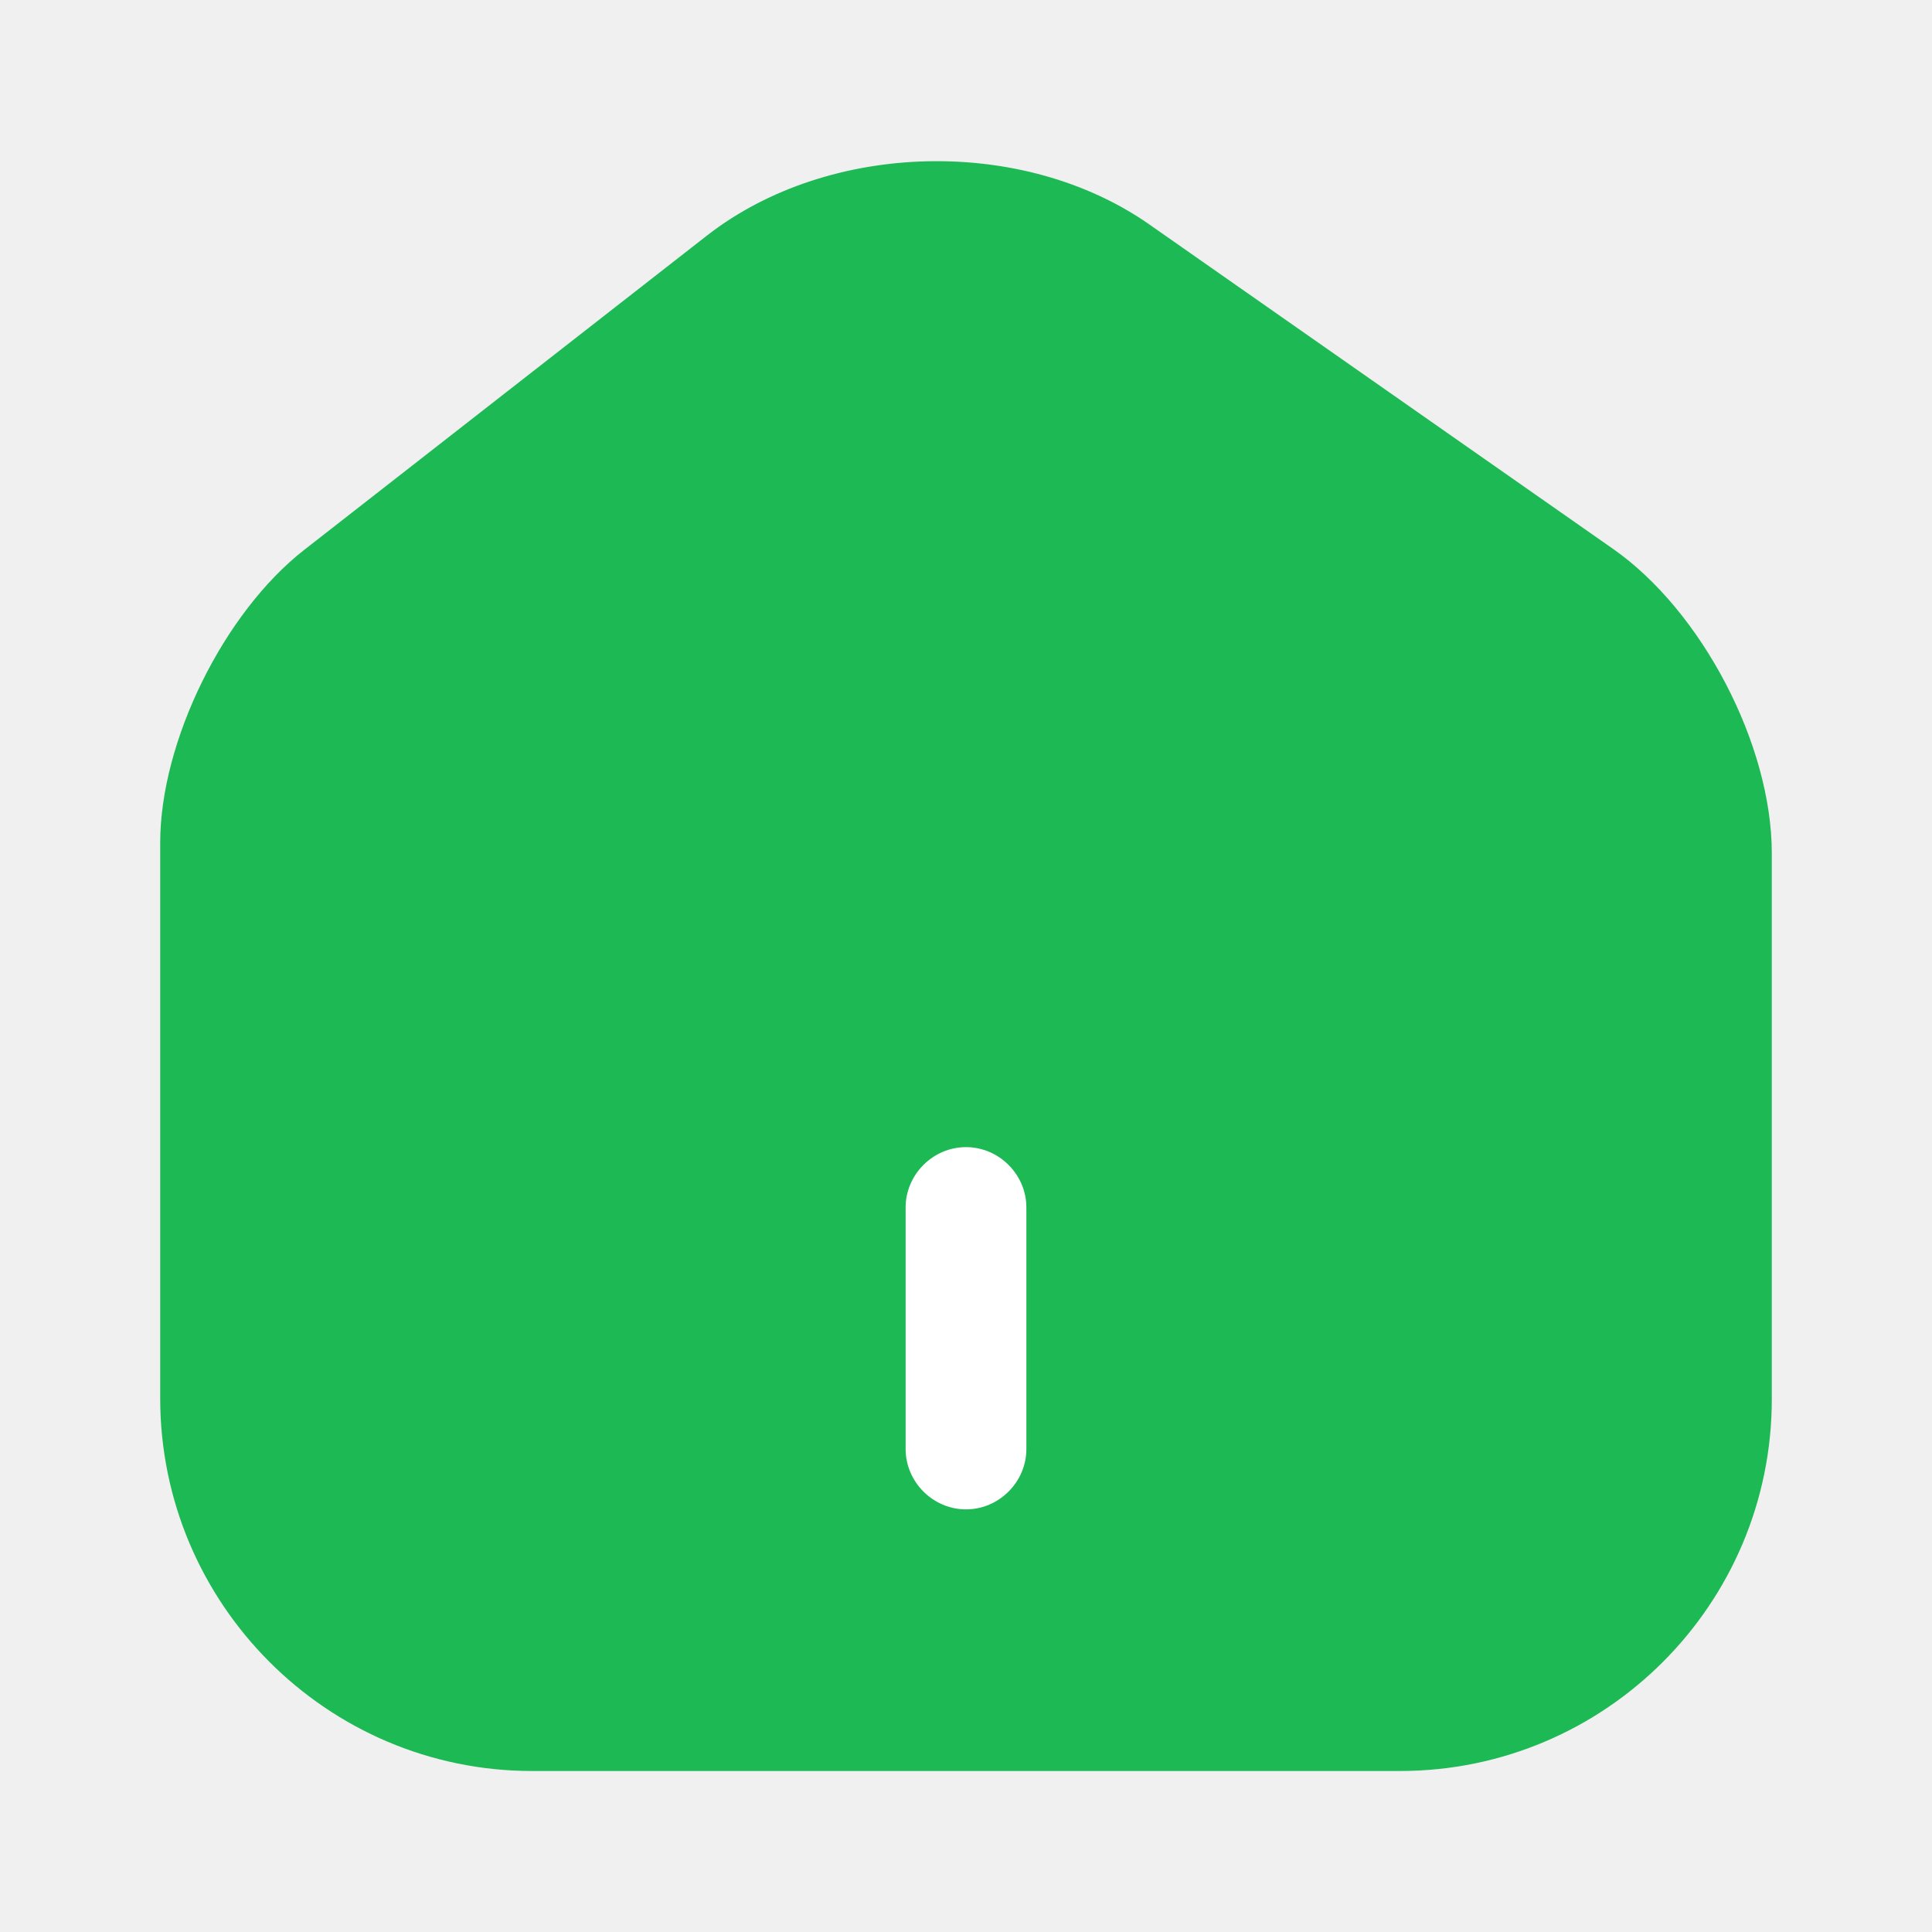
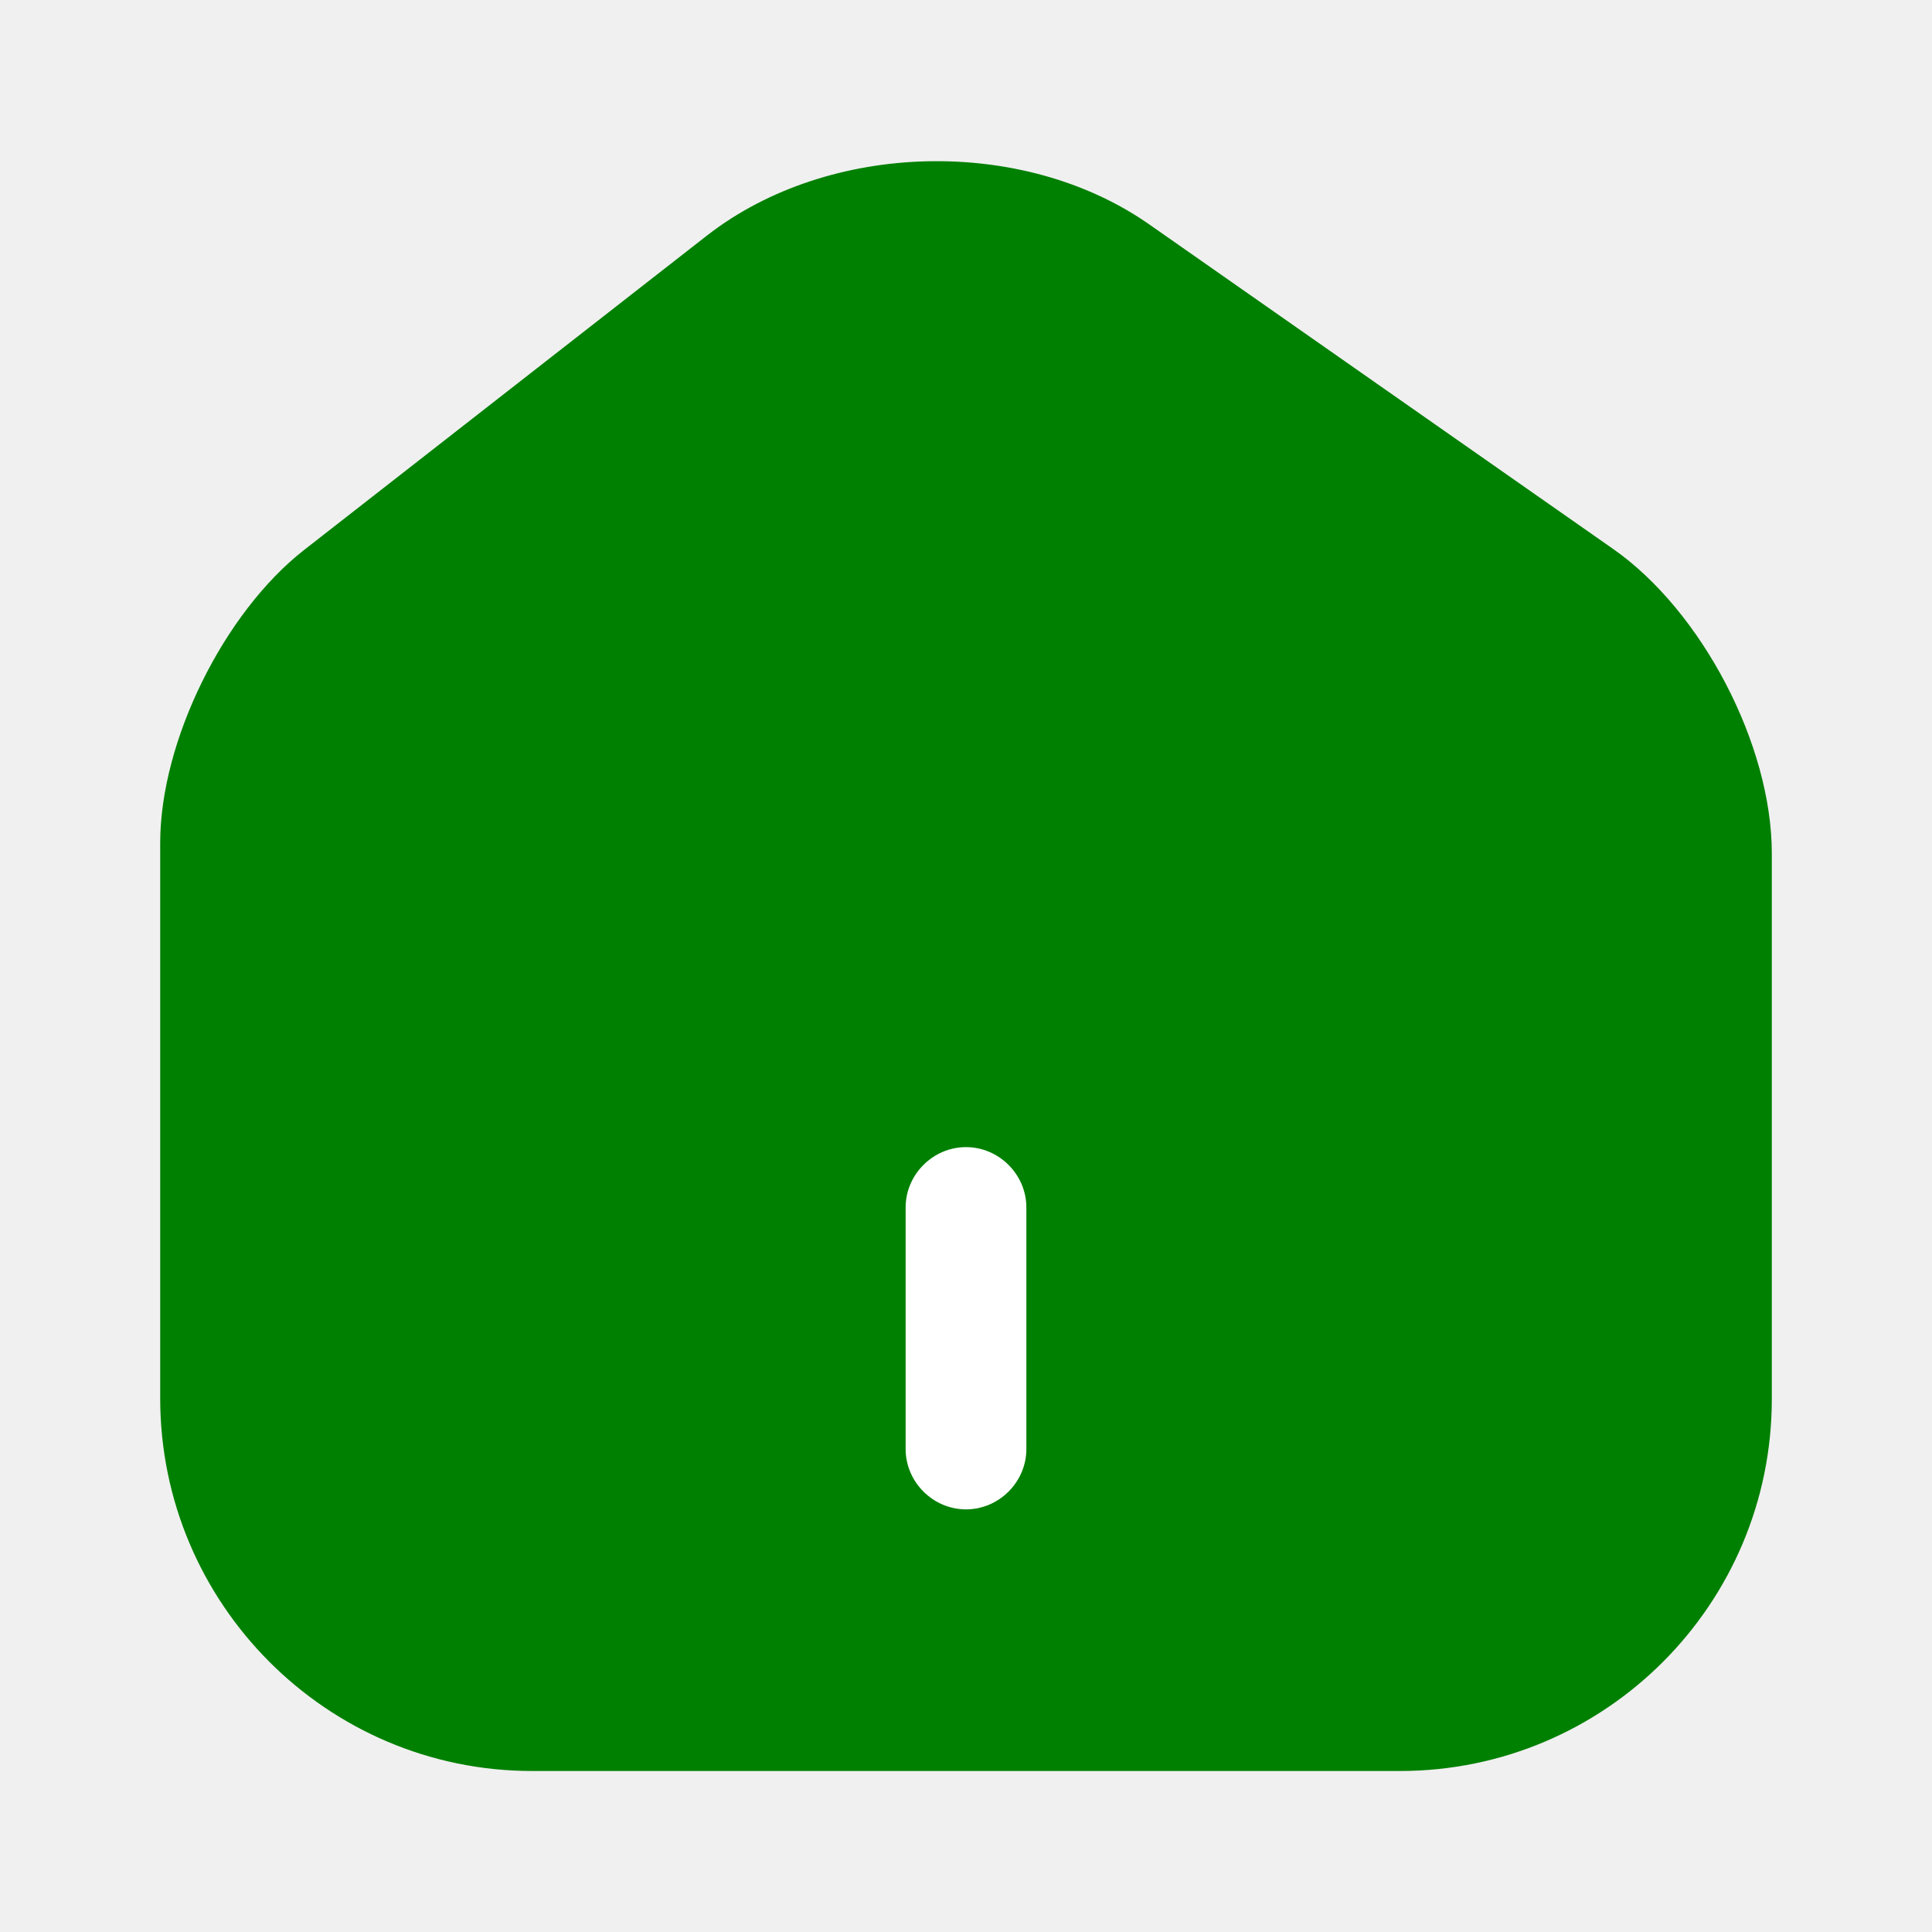
<svg xmlns="http://www.w3.org/2000/svg" width="24" height="24" viewBox="0 0 24 24" fill="none">
-   <path d="M20.04 6.82L14.28 2.79C12.71 1.69 10.3 1.75 8.79 2.92L3.78 6.83C2.78 7.61 1.99 9.21 1.99 10.47V17.37C1.99 19.92 4.06 22 6.61 22H17.39C19.94 22 22.01 19.93 22.01 17.38V10.6C22.01 9.25 21.14 7.59 20.04 6.82Z" fill="#1DB954" />
+   <path d="M20.04 6.82L14.28 2.79C12.71 1.69 10.3 1.75 8.79 2.92L3.78 6.83C2.78 7.61 1.99 9.21 1.99 10.47V17.37C1.99 19.92 4.06 22 6.61 22H17.39C19.94 22 22.01 19.93 22.01 17.38V10.6C22.01 9.25 21.14 7.59 20.04 6.82Z" fill="green" />
  <path d="M12 18.75C11.59 18.75 11.25 18.41 11.25 18V15C11.25 14.59 11.59 14.25 12 14.25C12.41 14.25 12.75 14.59 12.75 15V18C12.75 18.41 12.41 18.75 12 18.75Z" fill="white" />
</svg>
